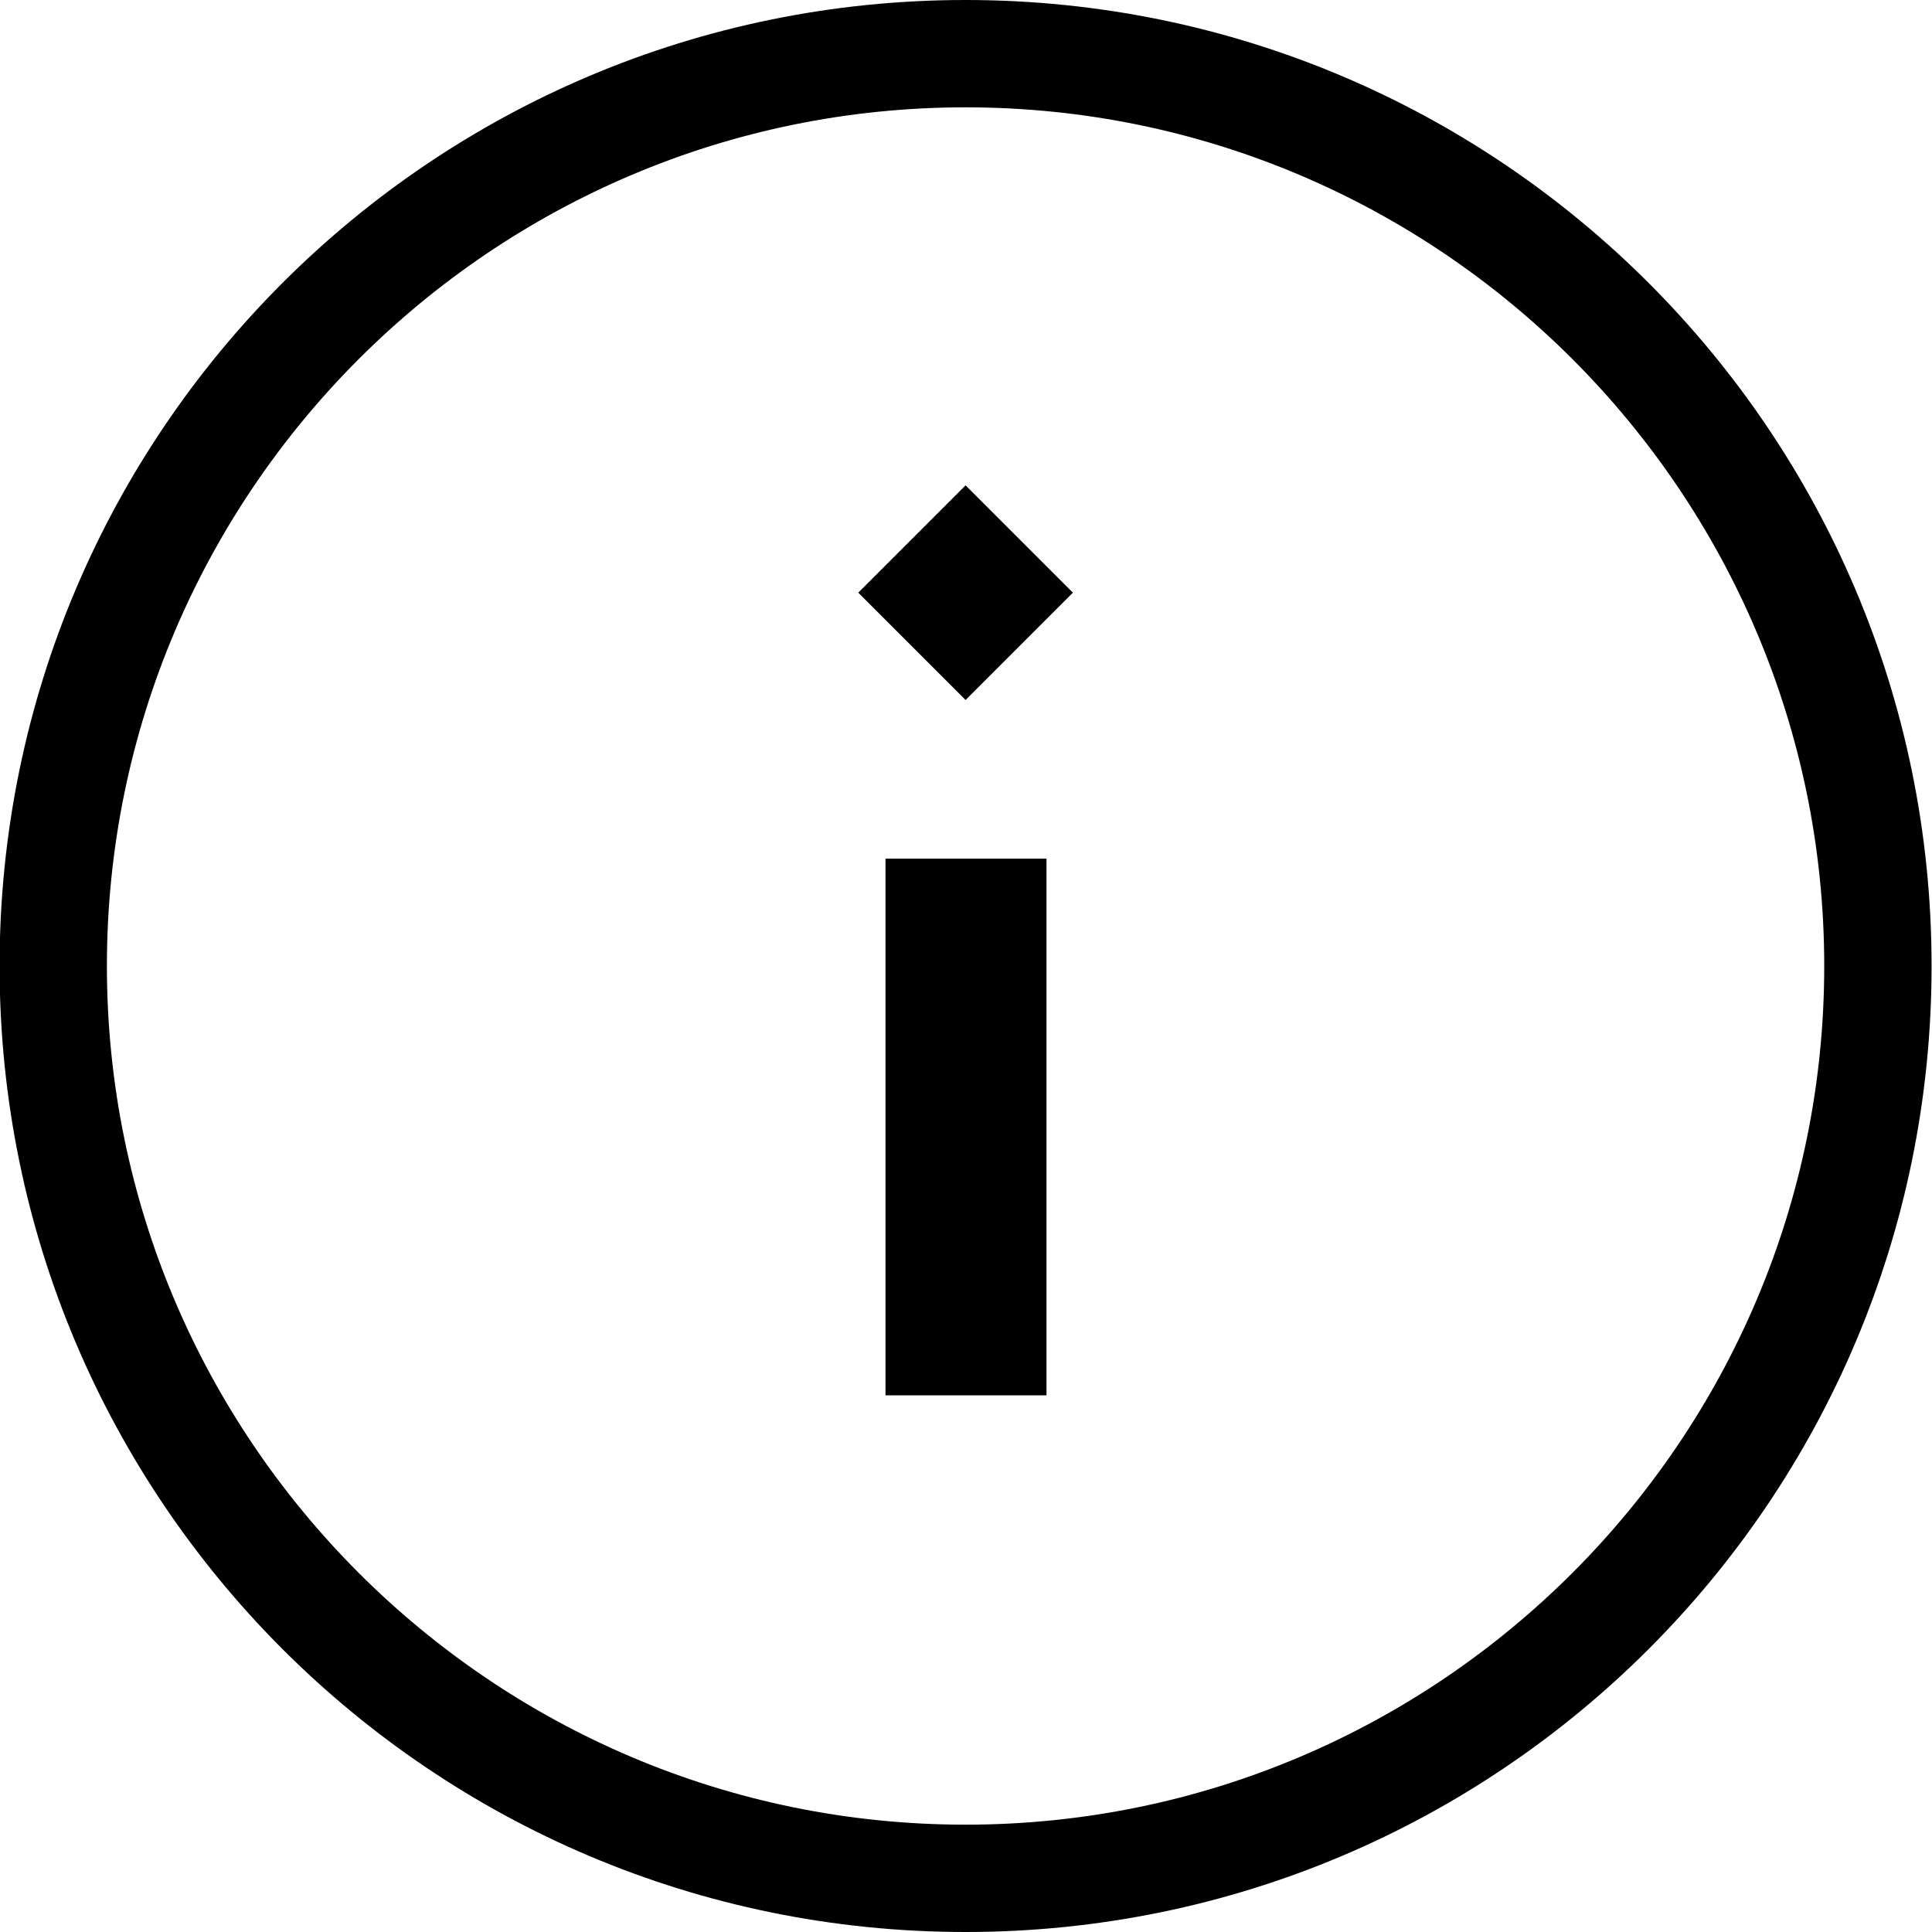
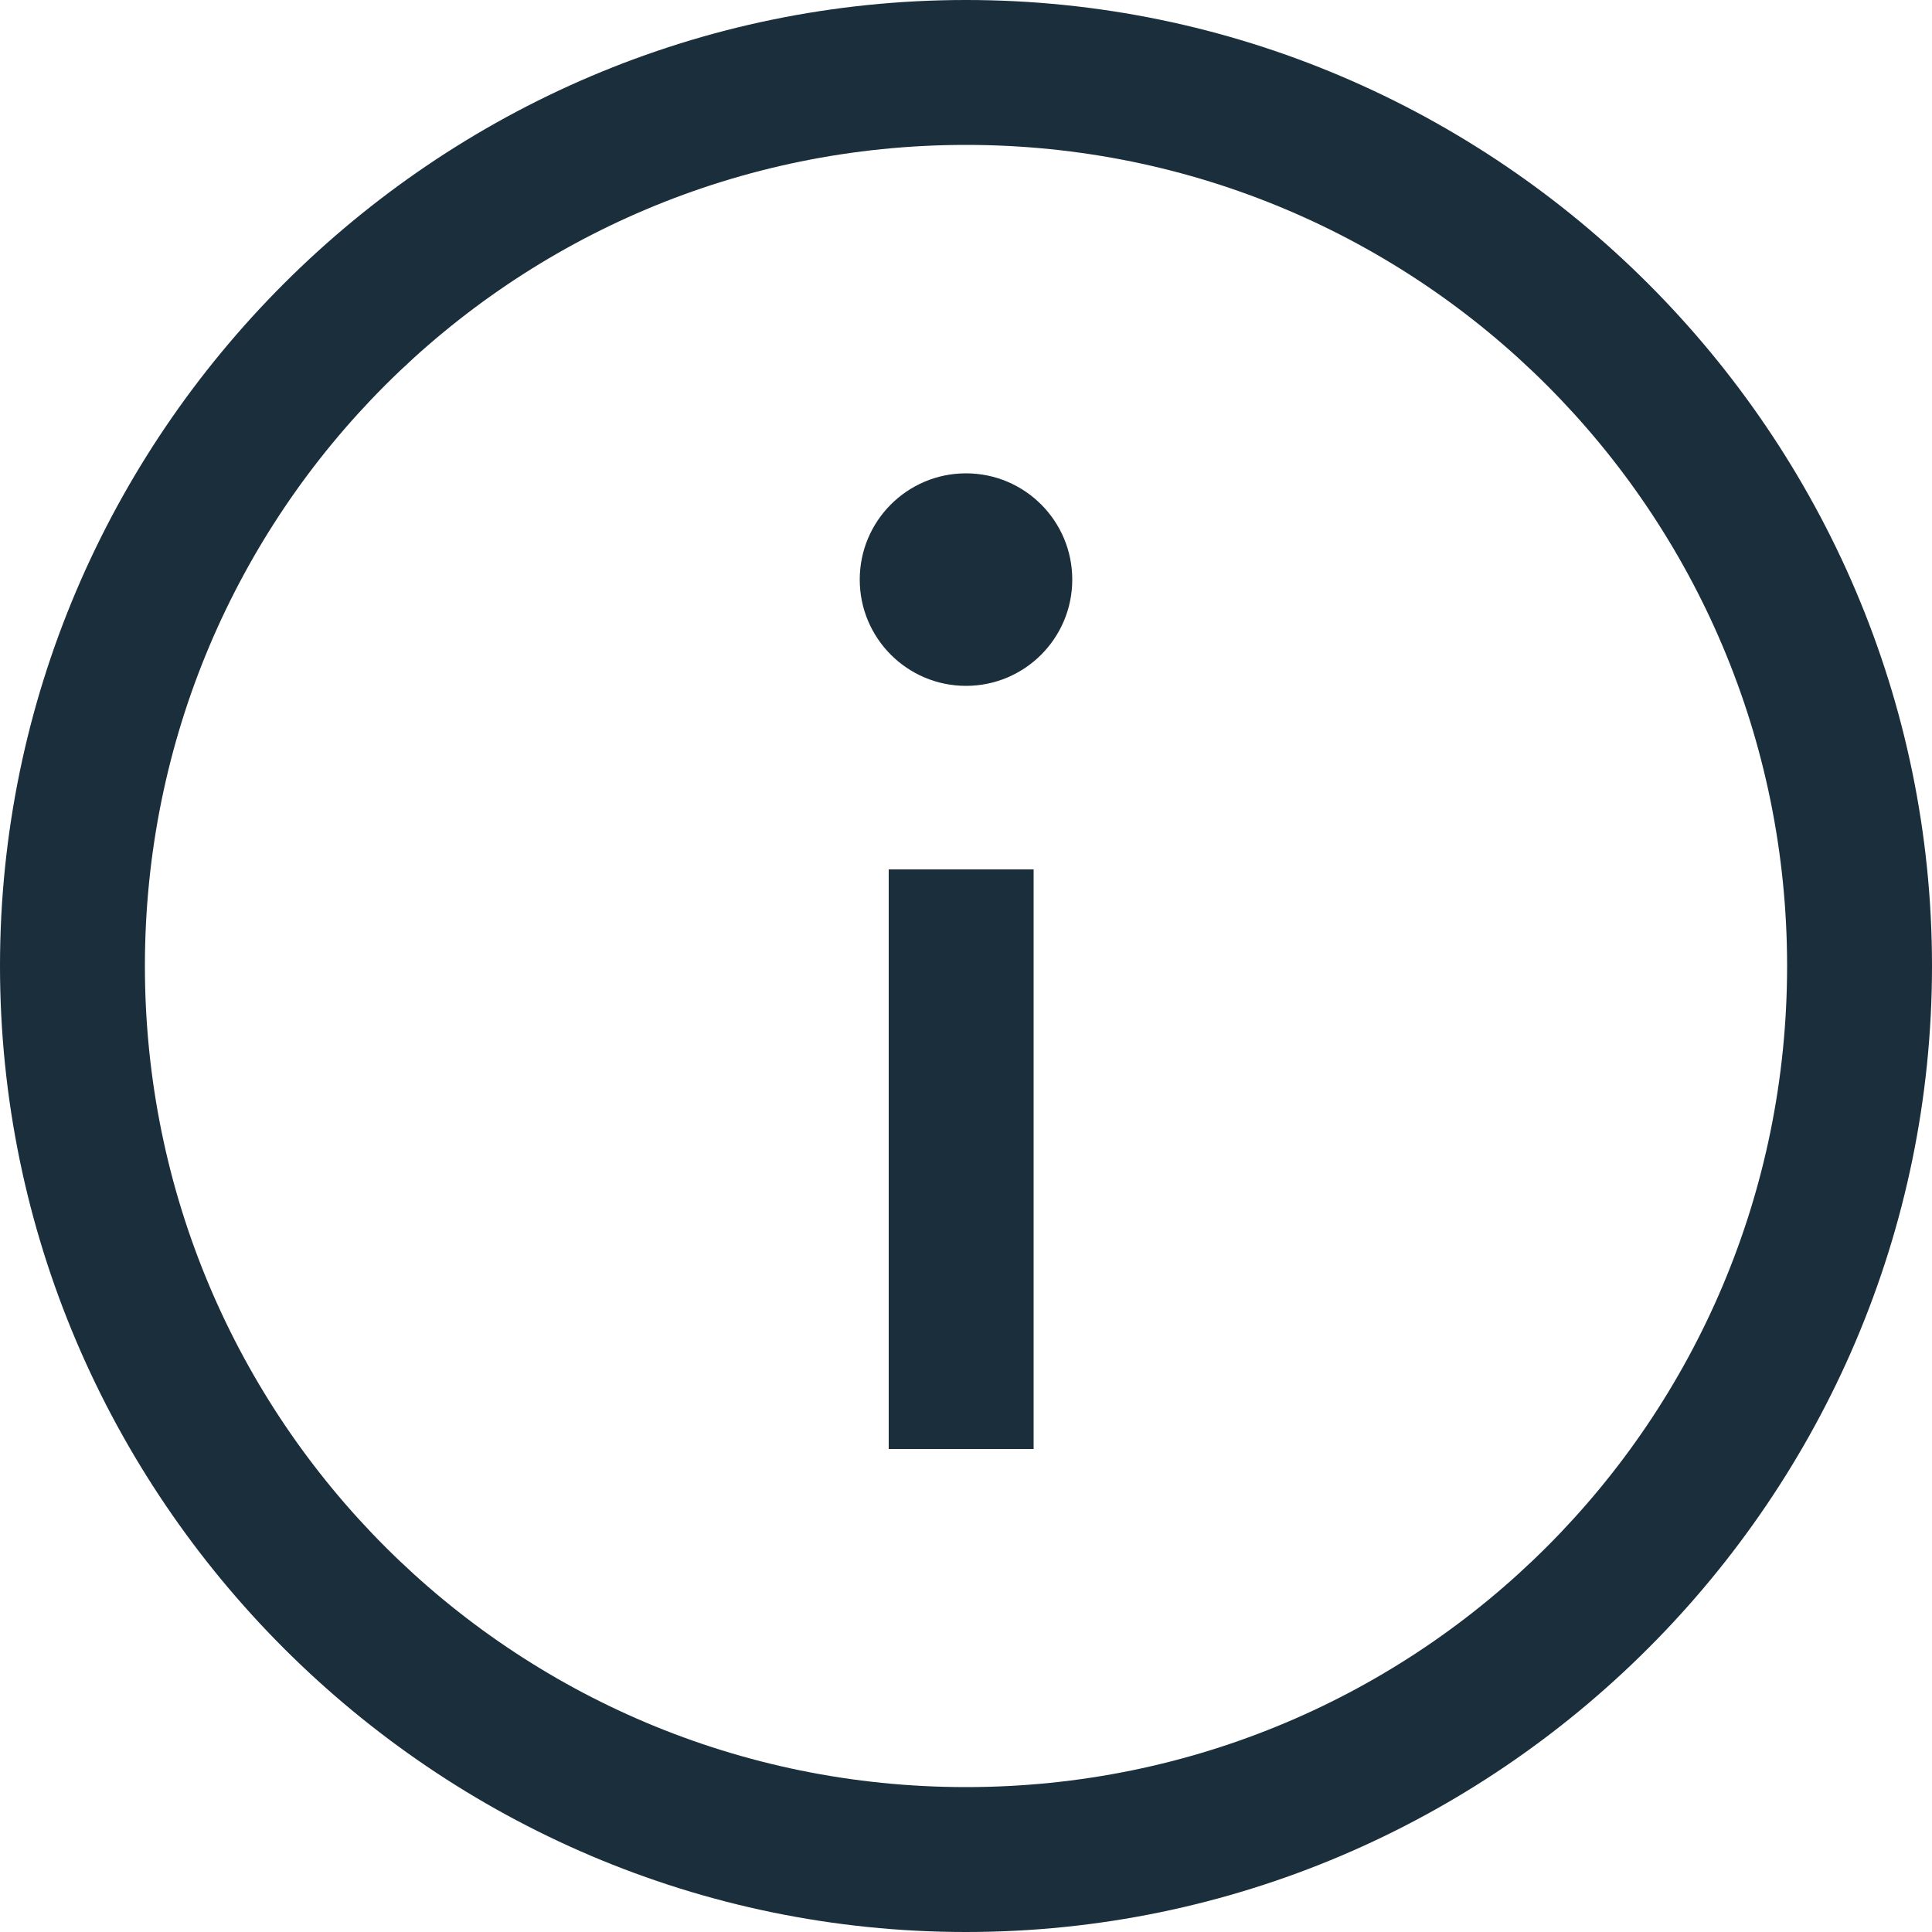
- <svg xmlns="http://www.w3.org/2000/svg" version="1.1" id="Layer_1" x="0px" y="0px" viewBox="0 0 18 18" enable-background="new 0 0 18 18" xml:space="preserve">
-   <rect x="8.289" y="4.815" transform="matrix(0.7071 -0.7071 0.7071 0.7071 -1.2696 7.9783)" width="1.414" height="1.414" />
-   <path d="M8.996,1c4.411,0,8,3.589,8,8s-3.589,8-8,8s-8-3.589-8-8S4.585,1,8.996,1 M8.996,0c-4.971,0-9,4.029-9,9s4.029,9,9,9  s9-4.029,9-9S13.966,0,8.996,0L8.996,0z" />
-   <rect x="8.25" y="8" width="1.5" height="5" />
+ <svg xmlns="http://www.w3.org/2000/svg" width="20px" height="20px" viewBox="0 0 20 20" version="1.1">
+   <defs />
+   <g id="Exportable" stroke="none" stroke-width="1" fill="none" fill-rule="evenodd">
+     <g id="info" fill-rule="nonzero" fill="#1A2E3B">
+       <path d="M10,0 C4.5,0 0,4.5 0,10 C0,15.5 4.5,20 10,20 C15.5,20 20,15.5 20,10 C20,4.5 15.5,0 10,0 Z M10,18.5 C5.3,18.5 1.5,14.7 1.5,10 C1.5,5.3 5.3,1.5 10,1.5 C14.7,1.5 18.5,5.3 18.5,10 C18.5,14.7 14.7,18.5 10,18.5 Z" id="Shape" />
+       <rect id="Rectangle-path" x="9.2" y="9" width="1.5" height="6" />
+       <circle id="Oval" cx="10" cy="6" r="1.1" />
+     </g>
+   </g>
</svg>
